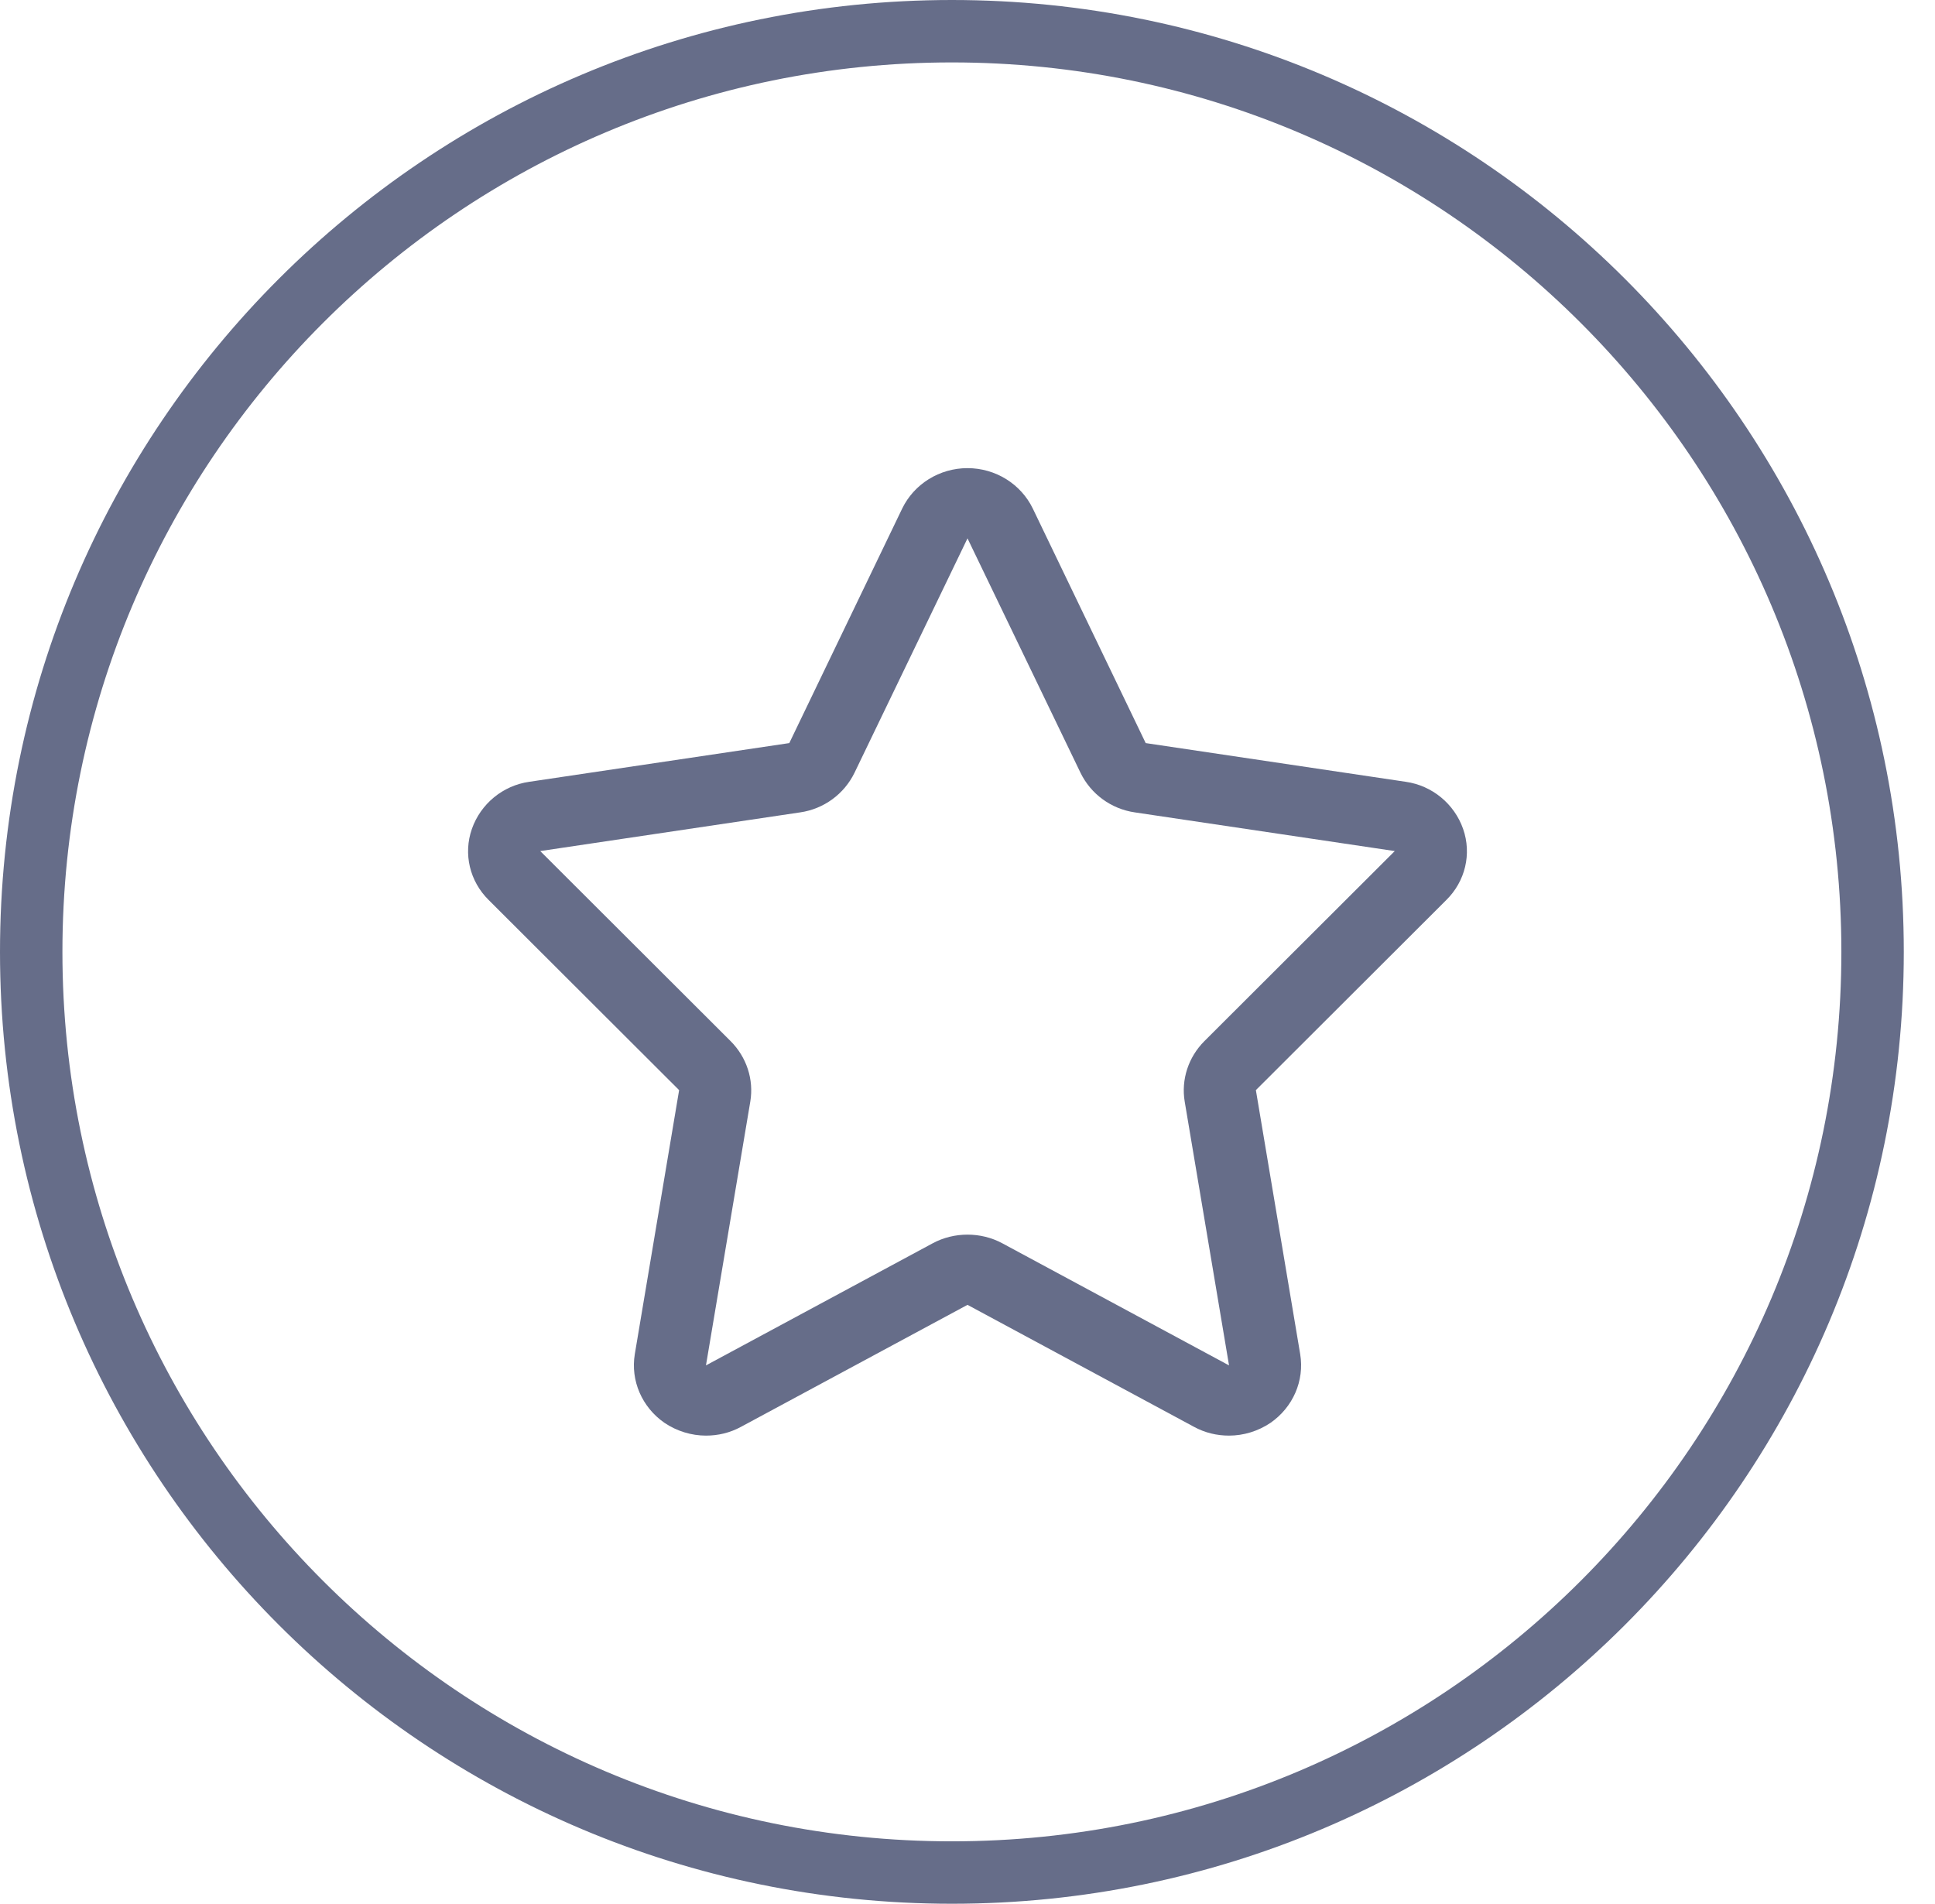
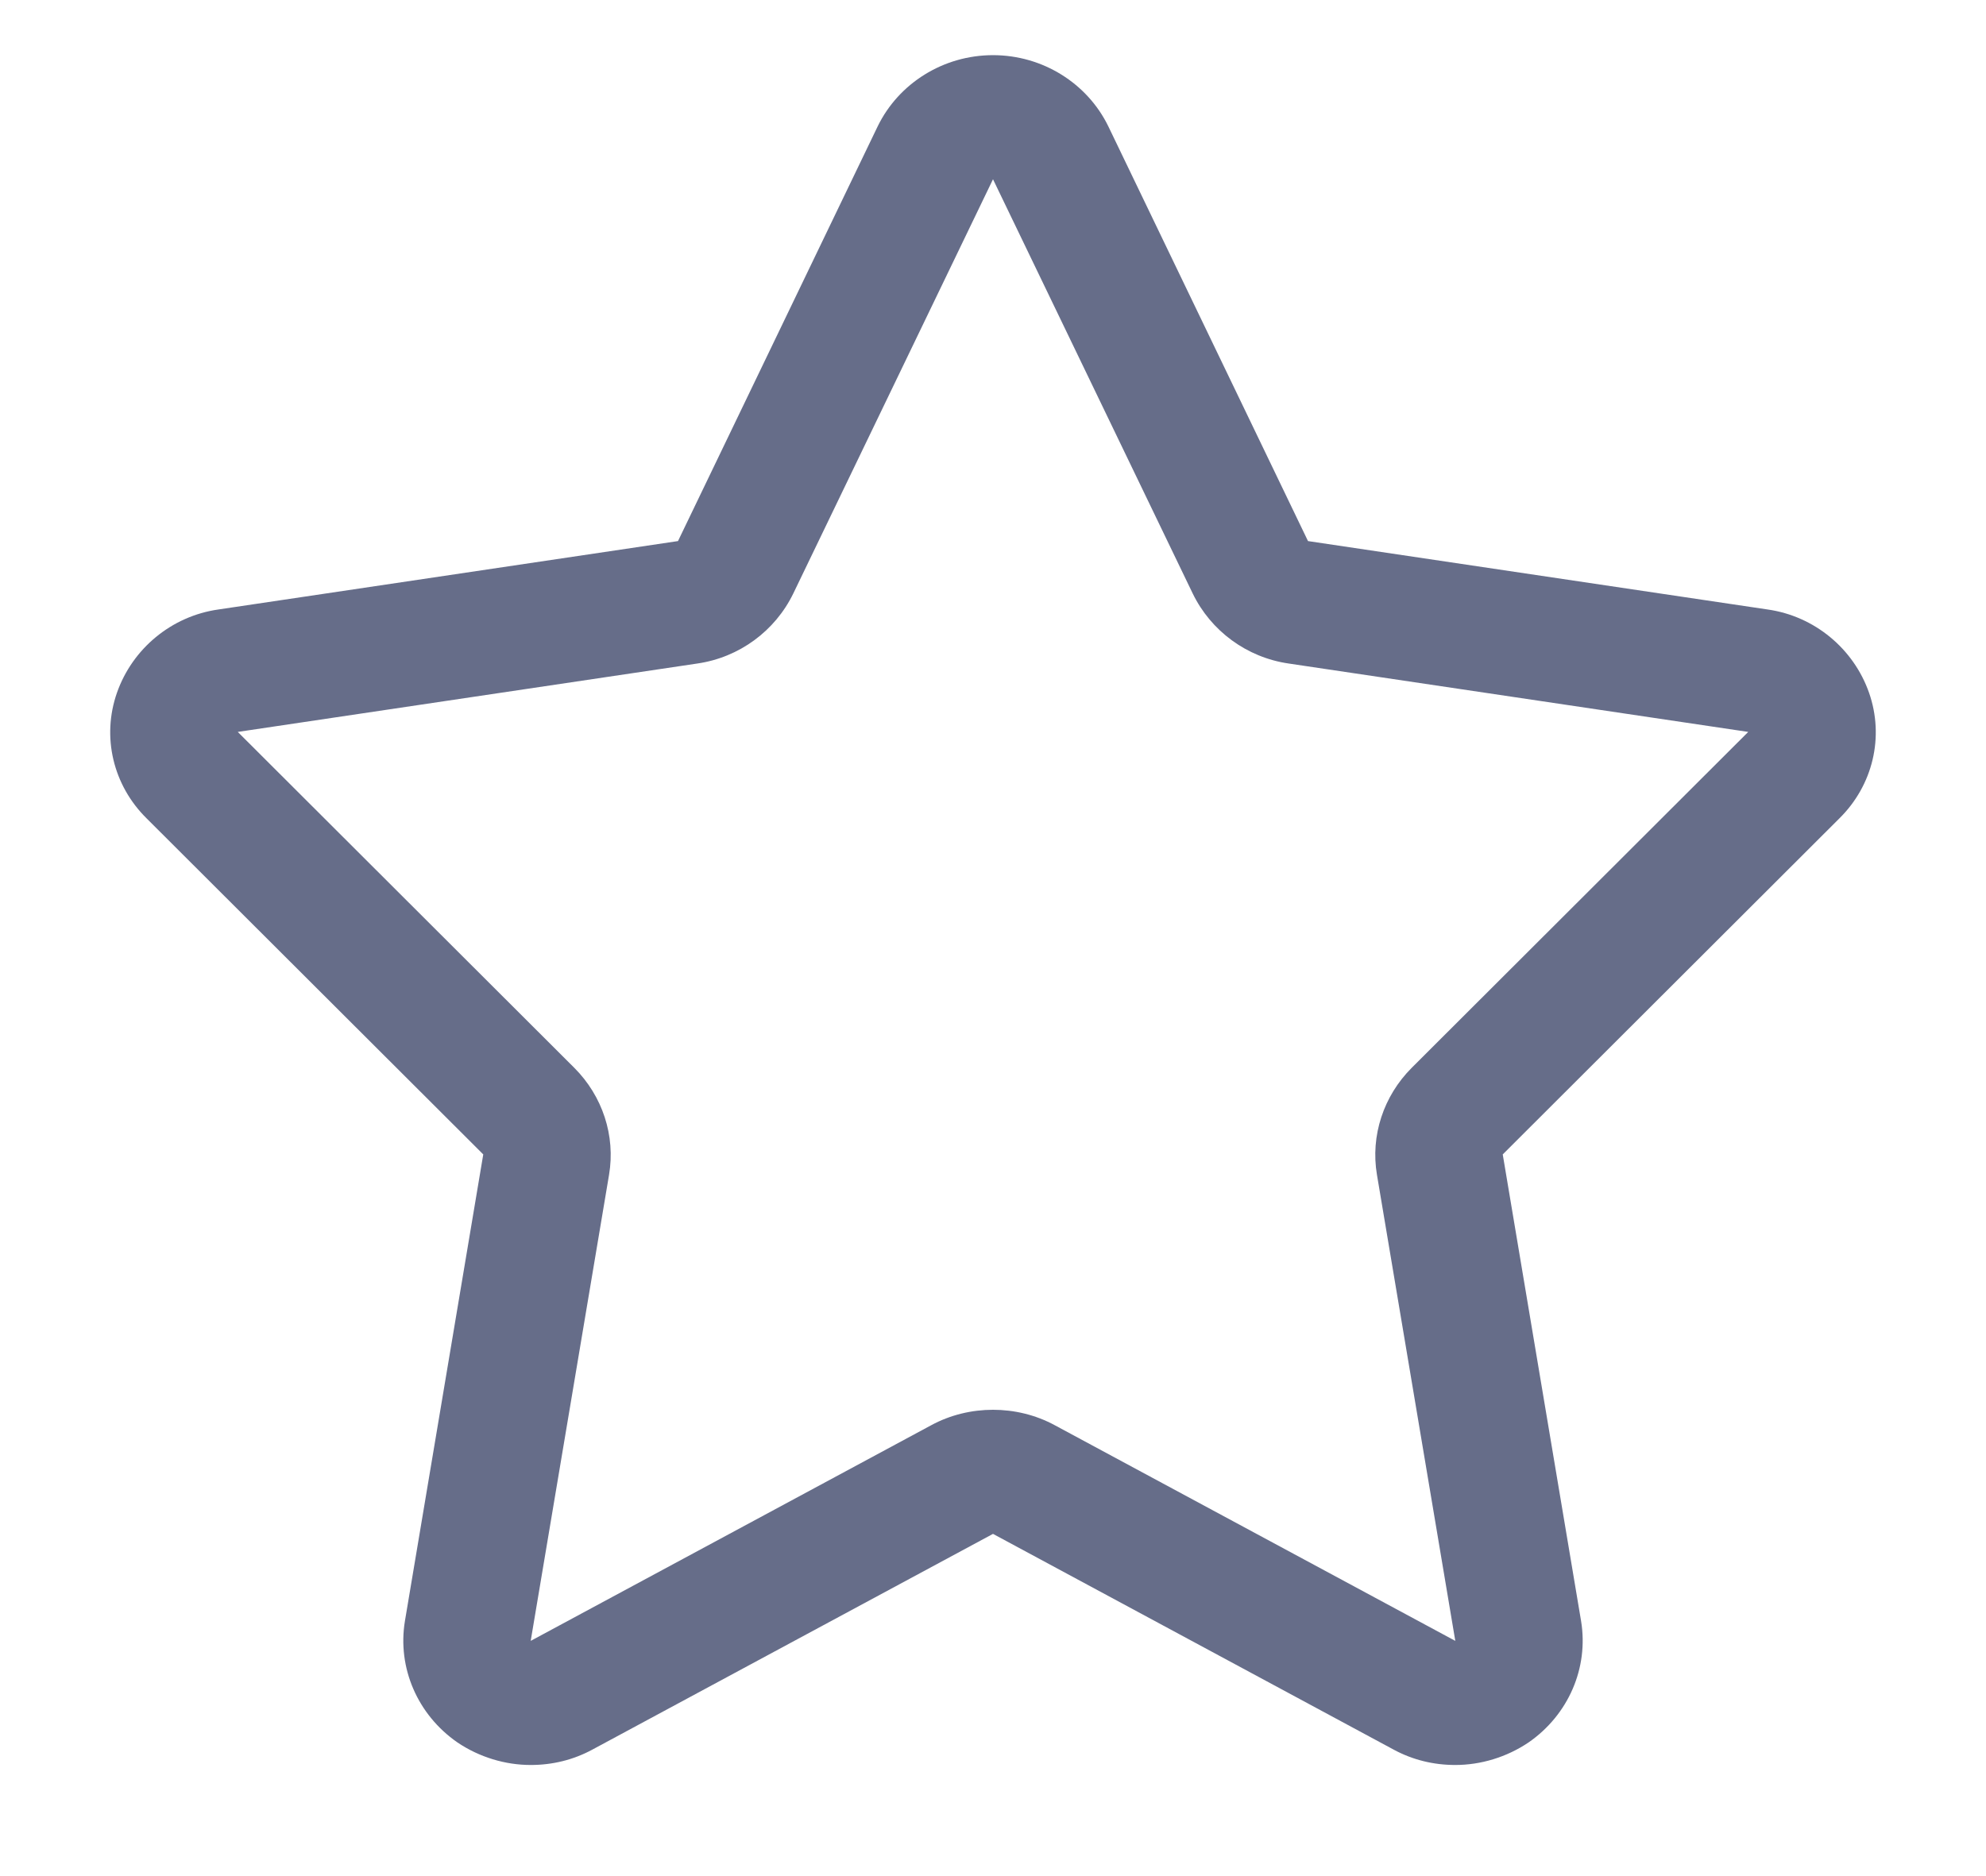
- <svg xmlns="http://www.w3.org/2000/svg" viewBox="0 0 62 61" width="62" height="61">
+ <svg xmlns="http://www.w3.org/2000/svg" viewBox="0 0 36 34" width="36" height="34">
  <style>
		tspan { white-space:pre }
		.shp0 { fill: #666d89 } 
- 		.shp1 { fill: none;stroke: #666d89;stroke-width: 2 } 
	</style>
  <g id="Services">
    <g id="Star">
-       <path id="star" class="shp0" d="M46.88 26.56C46.6 25.76 45.89 25.17 45.04 25.05L36.71 23.81L33.09 16.29C32.71 15.51 31.9 15 31 15C30.1 15 29.29 15.51 28.91 16.29L25.29 23.81L16.96 25.05C16.11 25.17 15.4 25.76 15.12 26.56C14.84 27.36 15.05 28.24 15.66 28.84L21.76 34.93L20.34 43.39C20.2 44.24 20.57 45.09 21.29 45.59C21.69 45.86 22.16 46 22.62 46C23.01 46 23.39 45.91 23.74 45.72L31 41.81L38.26 45.72C38.61 45.91 38.99 46 39.38 46C39.84 46 40.31 45.86 40.71 45.59C41.43 45.09 41.8 44.24 41.66 43.39L40.24 34.93L46.34 28.84C46.95 28.24 47.16 27.36 46.88 26.56ZM38.59 33.36C38.08 33.87 37.84 34.59 37.96 35.3L39.38 43.75L32.12 39.84C31.77 39.65 31.38 39.56 31 39.56C30.62 39.56 30.23 39.65 29.88 39.84L22.62 43.75L24.04 35.3C24.16 34.59 23.92 33.87 23.41 33.36L17.31 27.27L25.64 26.03C26.4 25.92 27.05 25.44 27.38 24.76L31 17.25L34.62 24.76C34.95 25.44 35.6 25.92 36.36 26.03L44.69 27.27L38.59 33.36Z" />
-       <path id="Ellipse" class="shp1" d="M30.5 1C46.79 1 60 14.21 60 30.5C60 46.79 46.79 60 30.5 60C14.21 60 1 46.79 1 30.5C1 14.21 14.21 1 30.5 1Z" />
+       <path id="star" class="shp0" d="M33.88 12.56C33.6 11.76 32.89 11.17 32.04 11.05L23.71 9.81L20.09 2.29C19.71 1.51 18.9 1 18 1C17.1 1 16.29 1.51 15.91 2.29L12.29 9.81L3.96 11.05C3.11 11.17 2.4 11.76 2.12 12.56C1.84 13.36 2.05 14.24 2.66 14.84L8.76 20.93L7.34 29.39C7.2 30.24 7.57 31.09 8.29 31.59C8.69 31.86 9.16 32 9.62 32C10.01 32 10.39 31.91 10.74 31.72L18 27.81L25.26 31.72C25.61 31.91 25.99 32 26.38 32C26.84 32 27.31 31.86 27.71 31.59C28.43 31.09 28.8 30.24 28.66 29.39L27.24 20.93L33.34 14.84C33.95 14.24 34.16 13.36 33.88 12.56ZM25.59 19.36C25.08 19.87 24.84 20.59 24.96 21.3L26.38 29.75L19.12 25.84C18.77 25.65 18.38 25.56 18 25.56C17.62 25.56 17.23 25.65 16.88 25.84L9.62 29.75L11.04 21.3C11.16 20.59 10.92 19.87 10.41 19.36L4.31 13.27L12.64 12.03C13.4 11.92 14.05 11.44 14.38 10.76L18 3.25L21.62 10.76C21.95 11.44 22.6 11.92 23.36 12.03L31.69 13.27L25.59 19.36Z" />
    </g>
  </g>
</svg>
